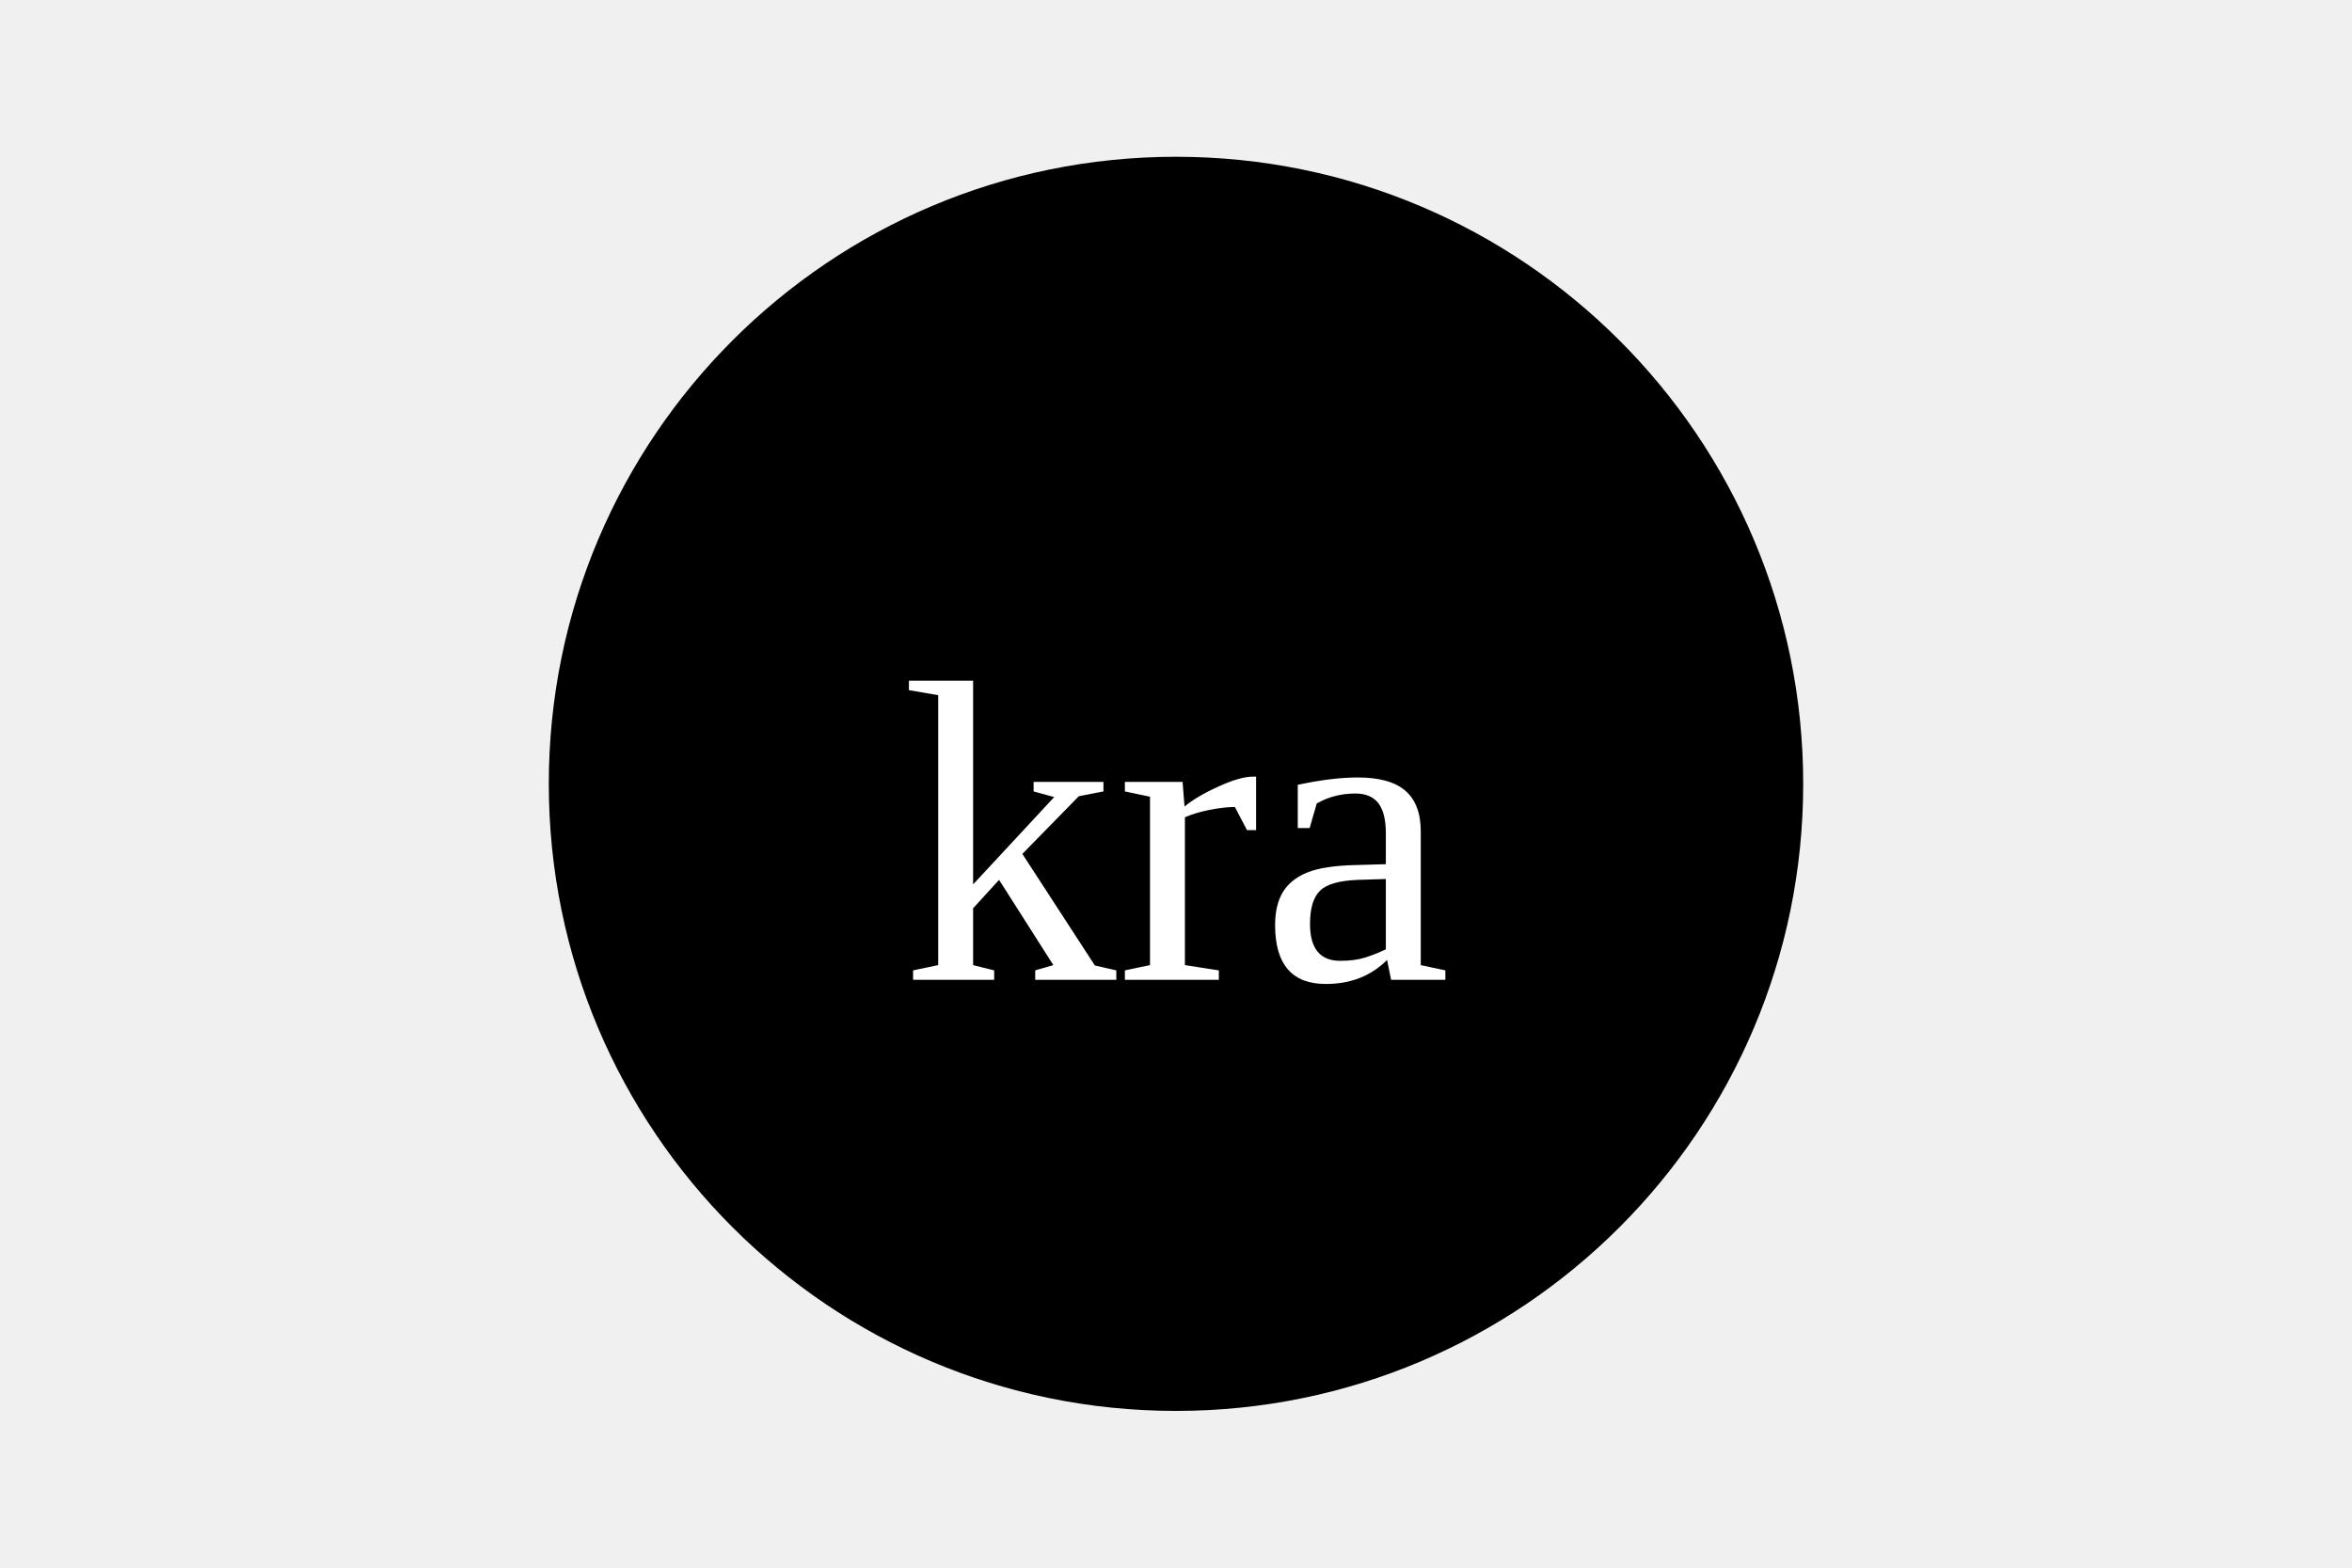
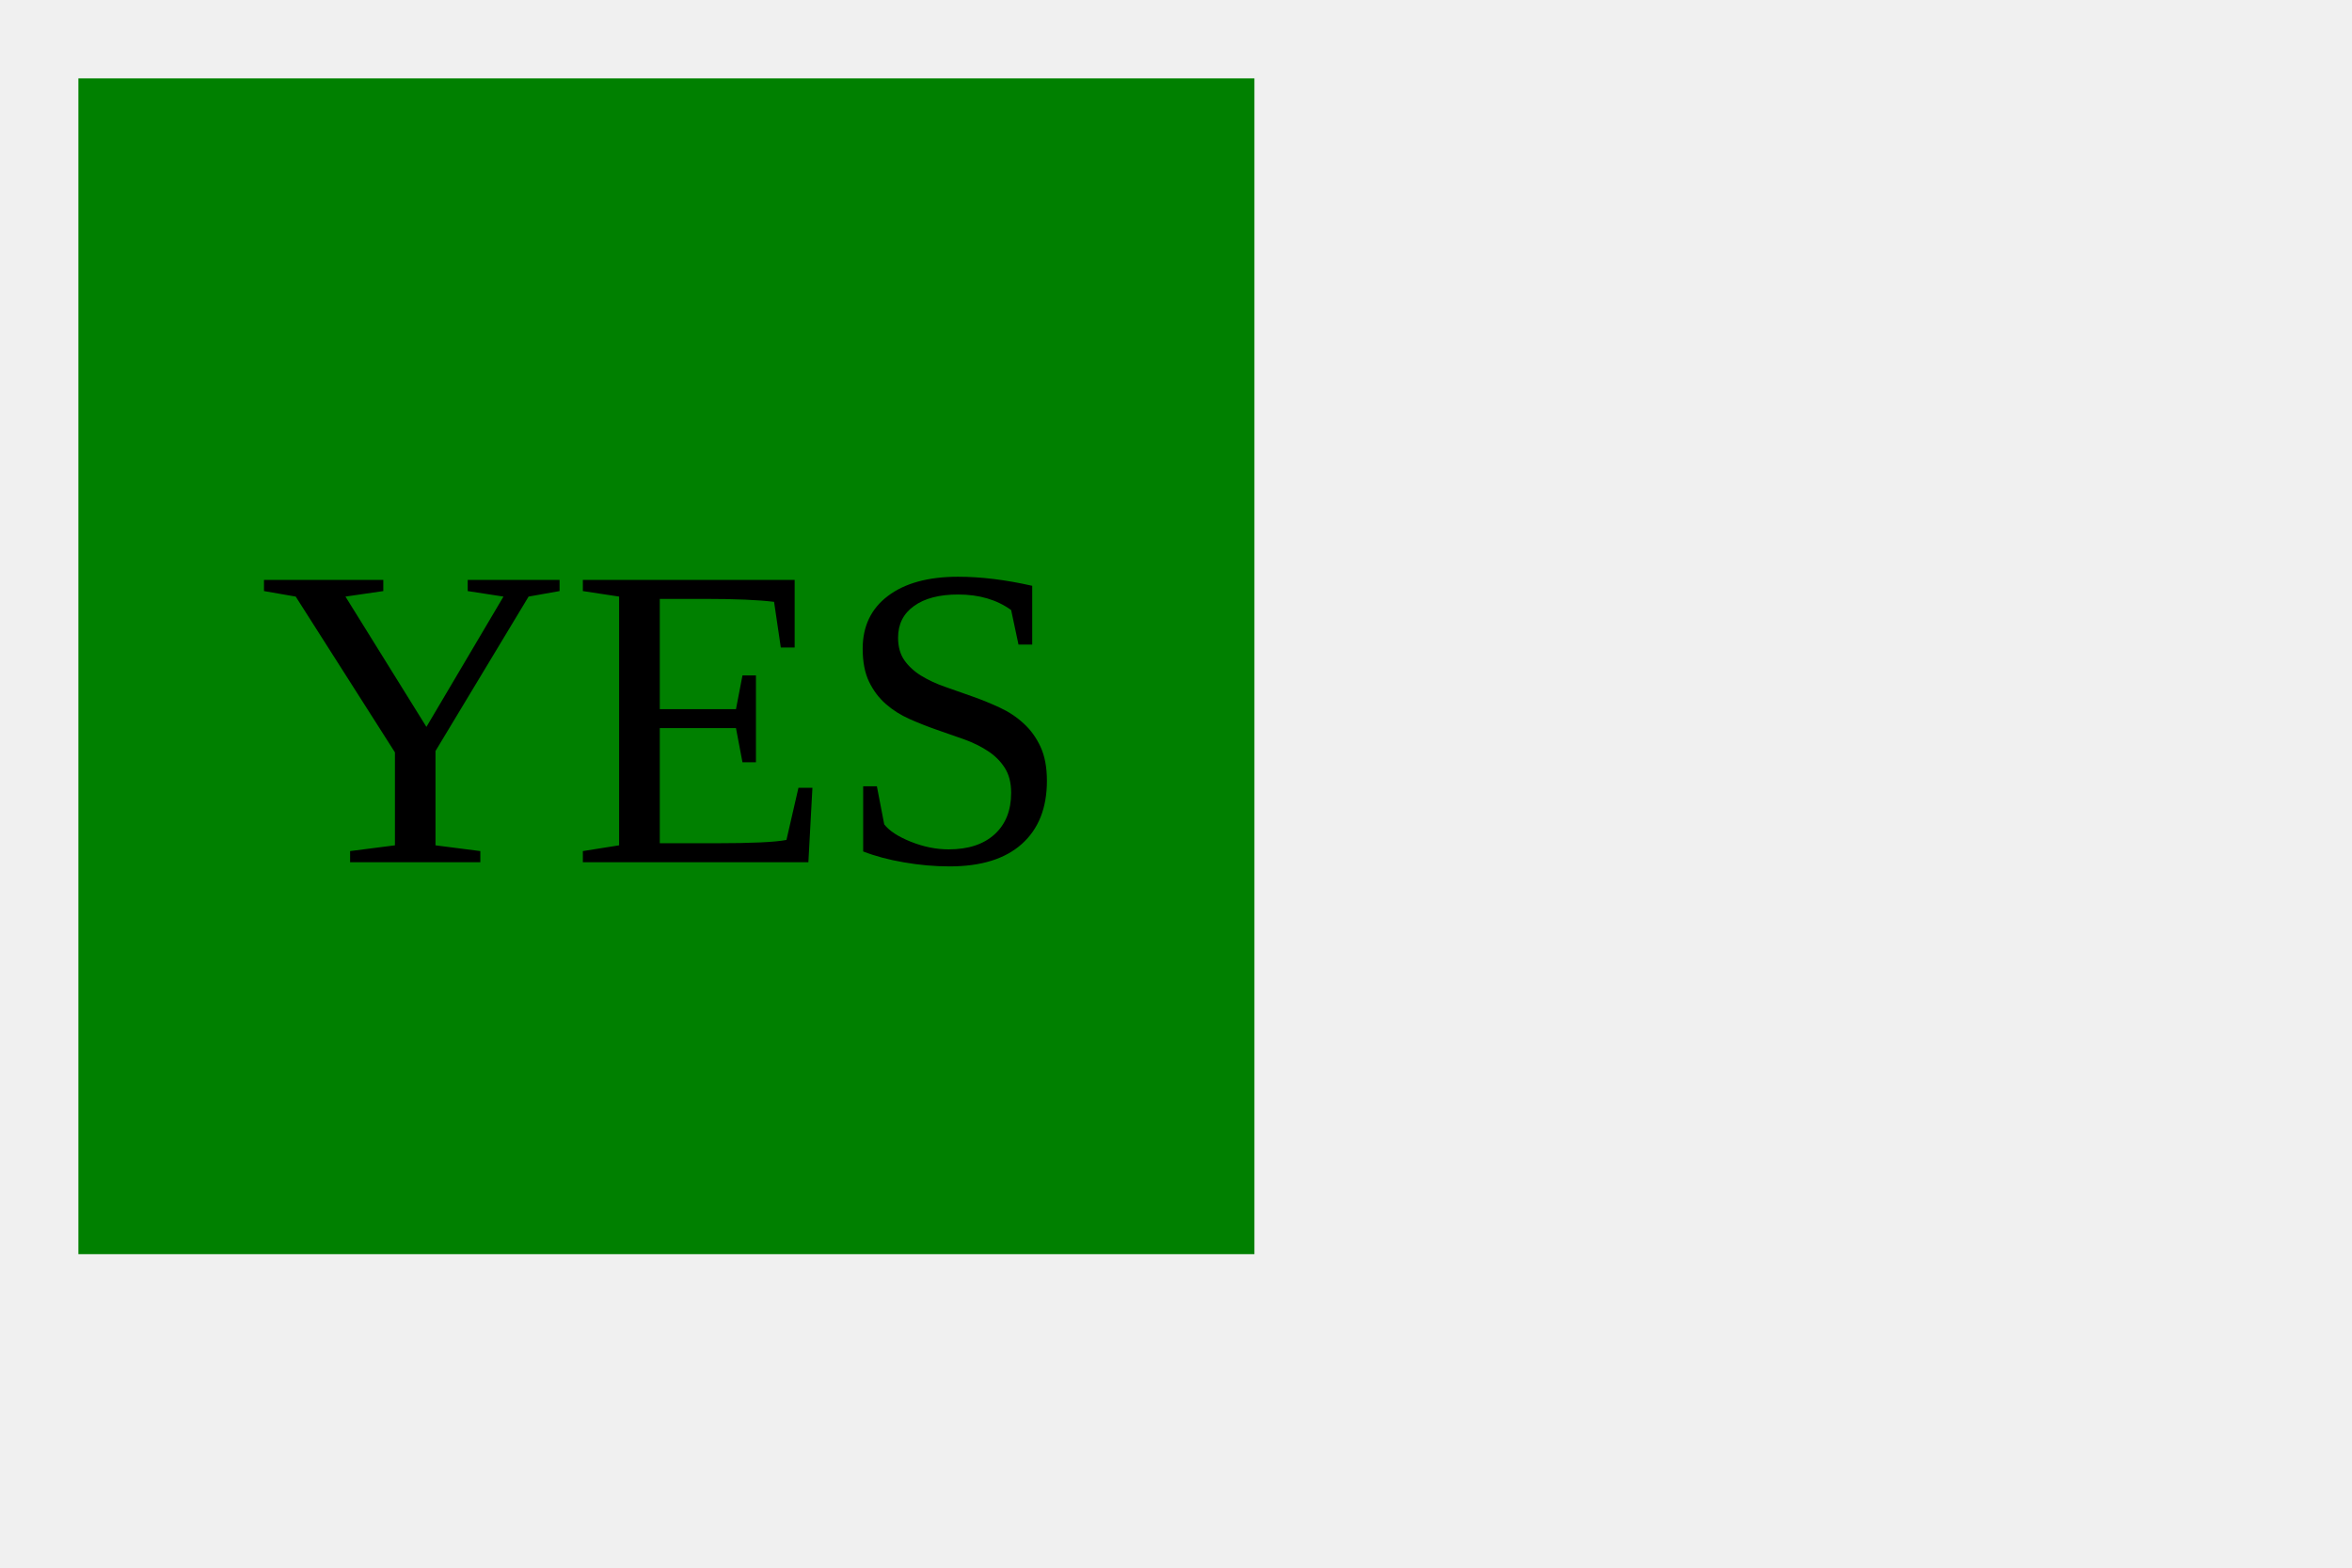
<svg xmlns="http://www.w3.org/2000/svg" version="1.1" width="300" height="200">
-   <circle cx="150" cy="100" r="80" fill="black" />
-   <text x="150" y="125" font-size="55" text-anchor="middle" fill="white">kra</text>
+   <rect x="10" y="10" width="150" height="150" fill="Green" />
+   <text x="85" y="110" font-size="55" text-anchor="middle" fill="Black">YES</text>
</svg>
